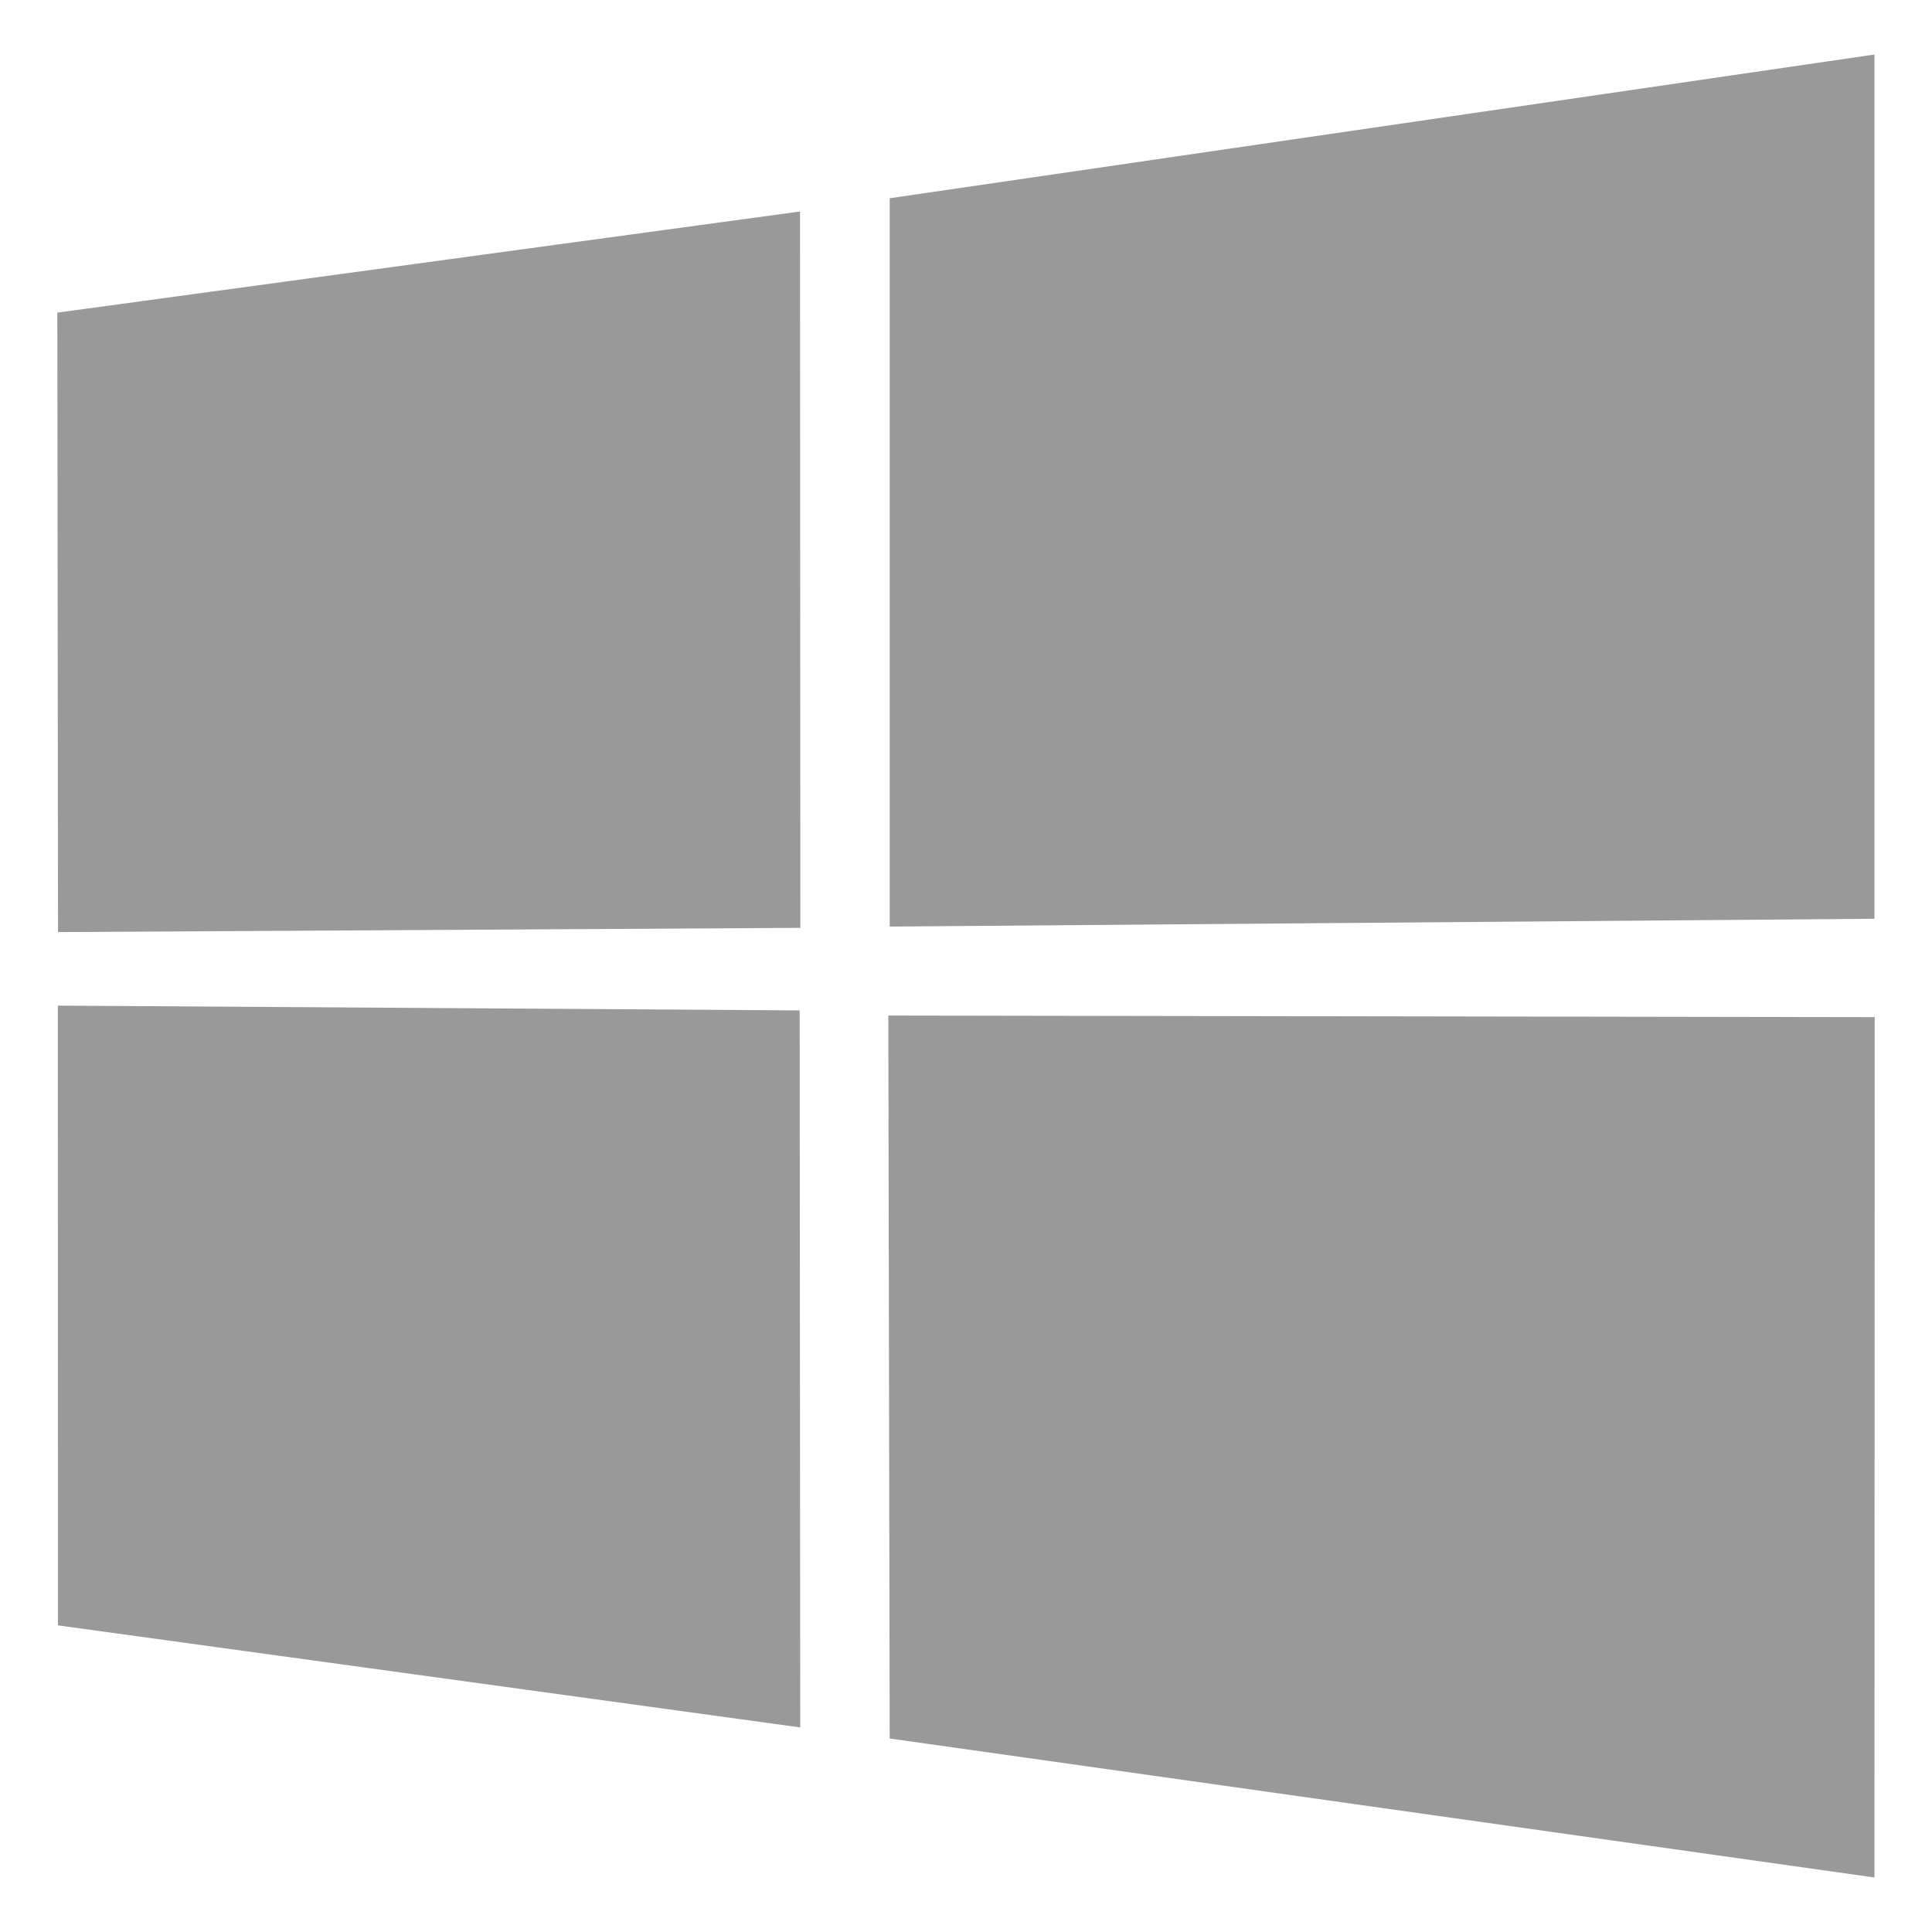
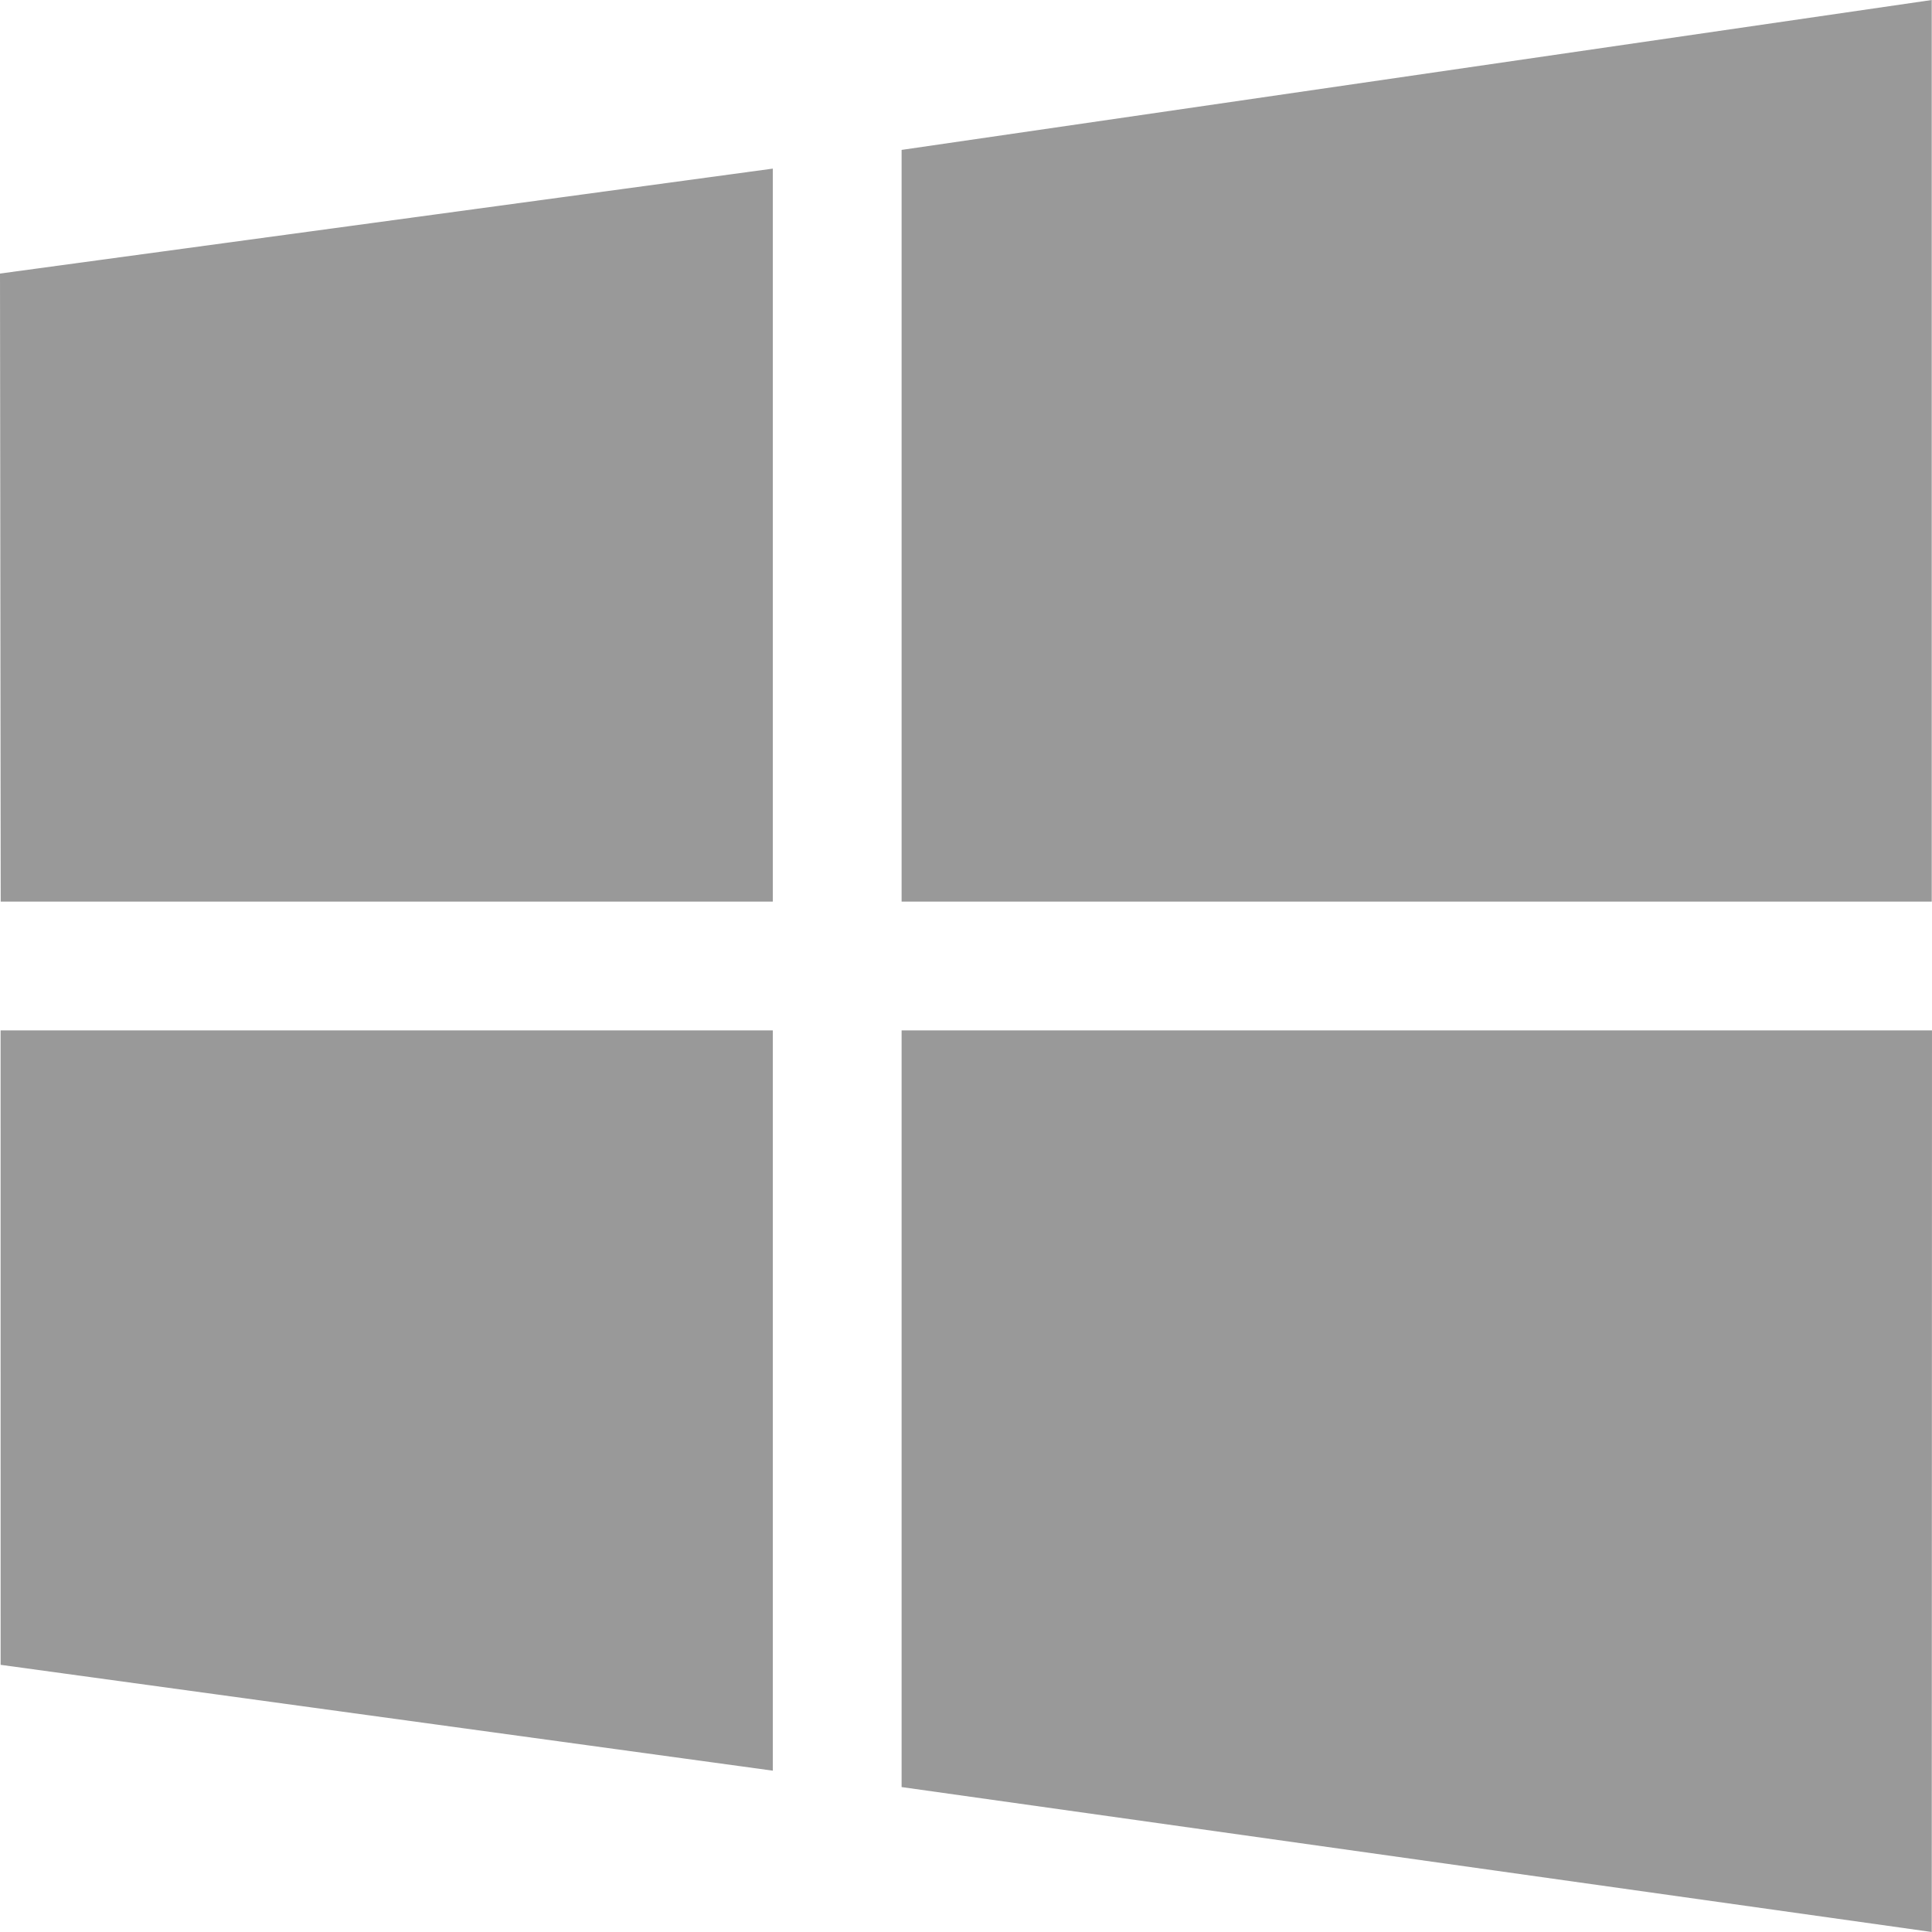
- <svg xmlns="http://www.w3.org/2000/svg" version="1.1" width="20" height="20" viewBox="-2.62 -2.62 92.565 92.834" id="svg8375">
-   <defs id="defs8377" />
-   <path fill-opacity="0.4" d="M 0,12.402 35.687,7.542 35.703,41.964 0.033,42.167 z m 35.67,33.529 0.028,34.453 -35.67,-4.904 -0.002,-29.78 z M 39.996,6.906 87.315,0 l 0,41.527 -47.318,0.376 z M 87.326,46.255 87.315,87.595 39.996,80.916 39.93,46.178 z" id="path13" />
+ <svg xmlns="http://www.w3.org/2000/svg" version="1.1" id="Capa_1" x="0px" y="0px" width="480px" height="480px" viewBox="0 0 480 480" style="enable-background:new 0 0 480 480;" xml:space="preserve">
+   <g>
+     <path fill-opacity="0.4" d="M0.176,224L0.001,67.963l192-26.072V224H0.176z M224.001,37.241L479.937,0v224H224.001V37.241z M479.999,256l-0.062,224   l-255.936-36.008V256H479.999z M192.001,439.918L0.157,413.621L0.147,256h191.854V439.918z" />
+   </g>
+   <g>
+ </g>
+   <g>
+ </g>
+   <g>
+ </g>
+   <g>
+ </g>
+   <g>
+ </g>
+   <g>
+ </g>
+   <g>
+ </g>
+   <g>
+ </g>
+   <g>
+ </g>
+   <g>
+ </g>
+   <g>
+ </g>
+   <g>
+ </g>
+   <g>
+ </g>
+   <g>
+ </g>
+   <g>
+ </g>
</svg>
